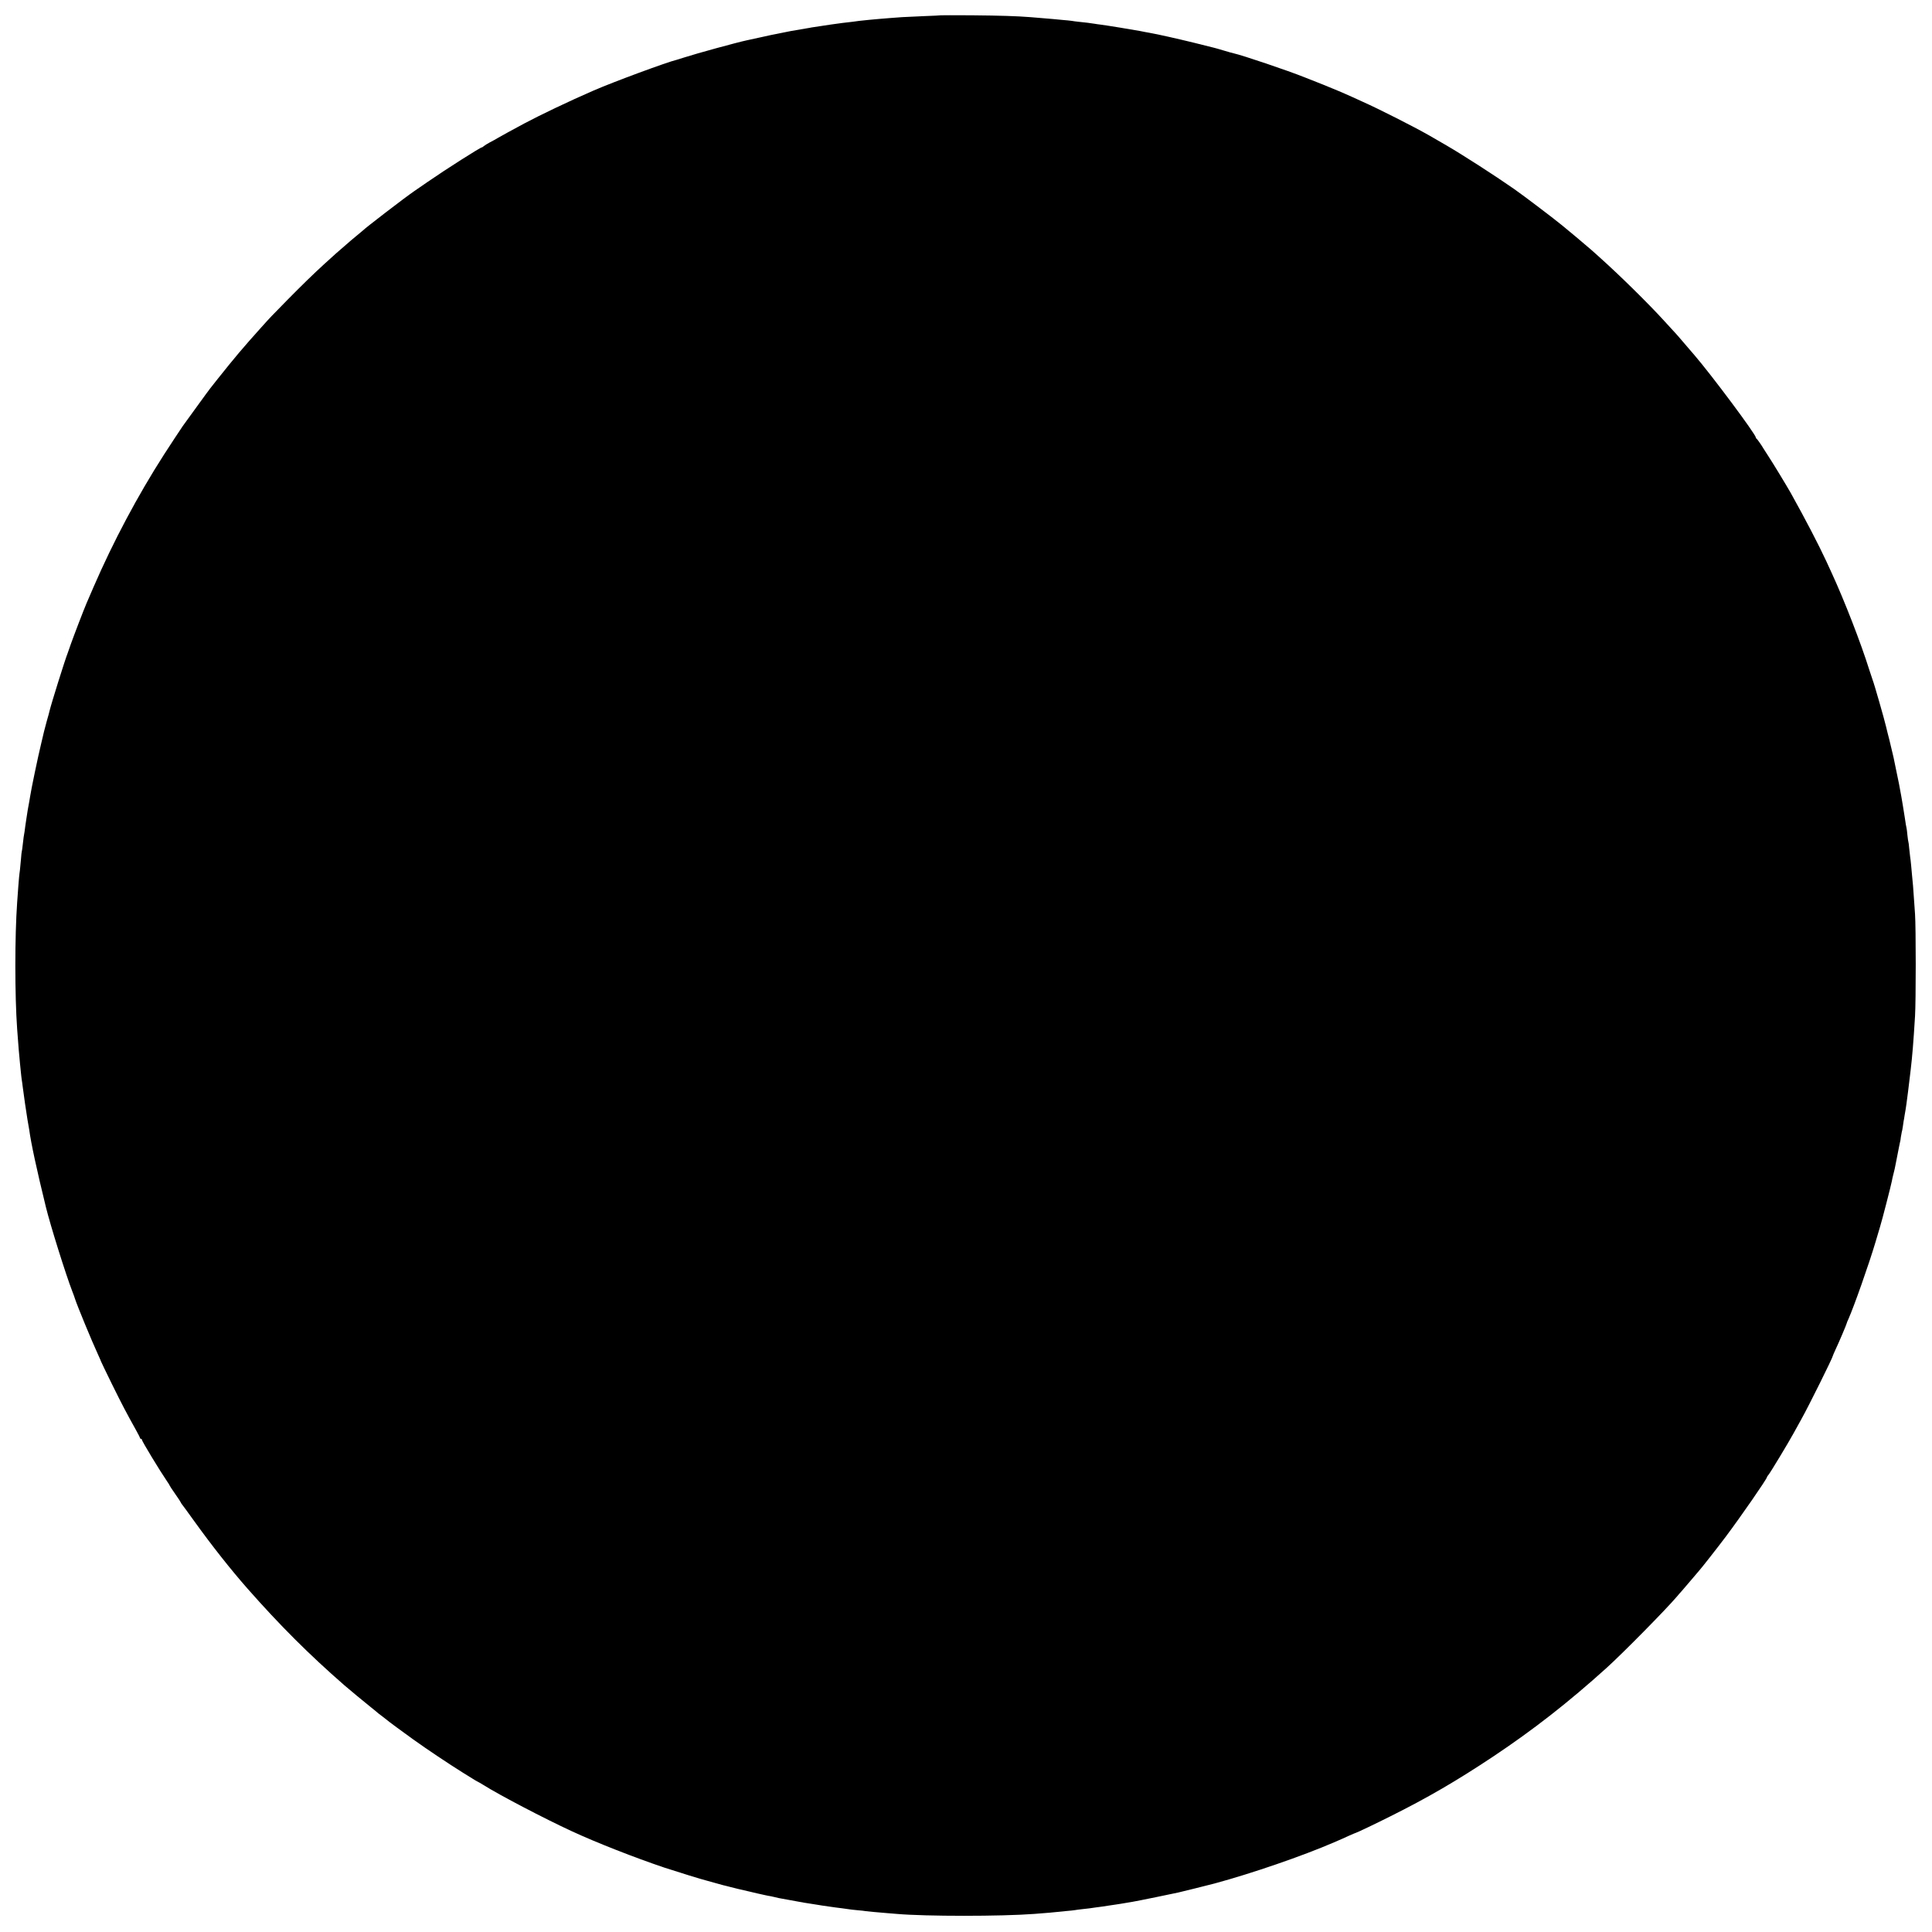
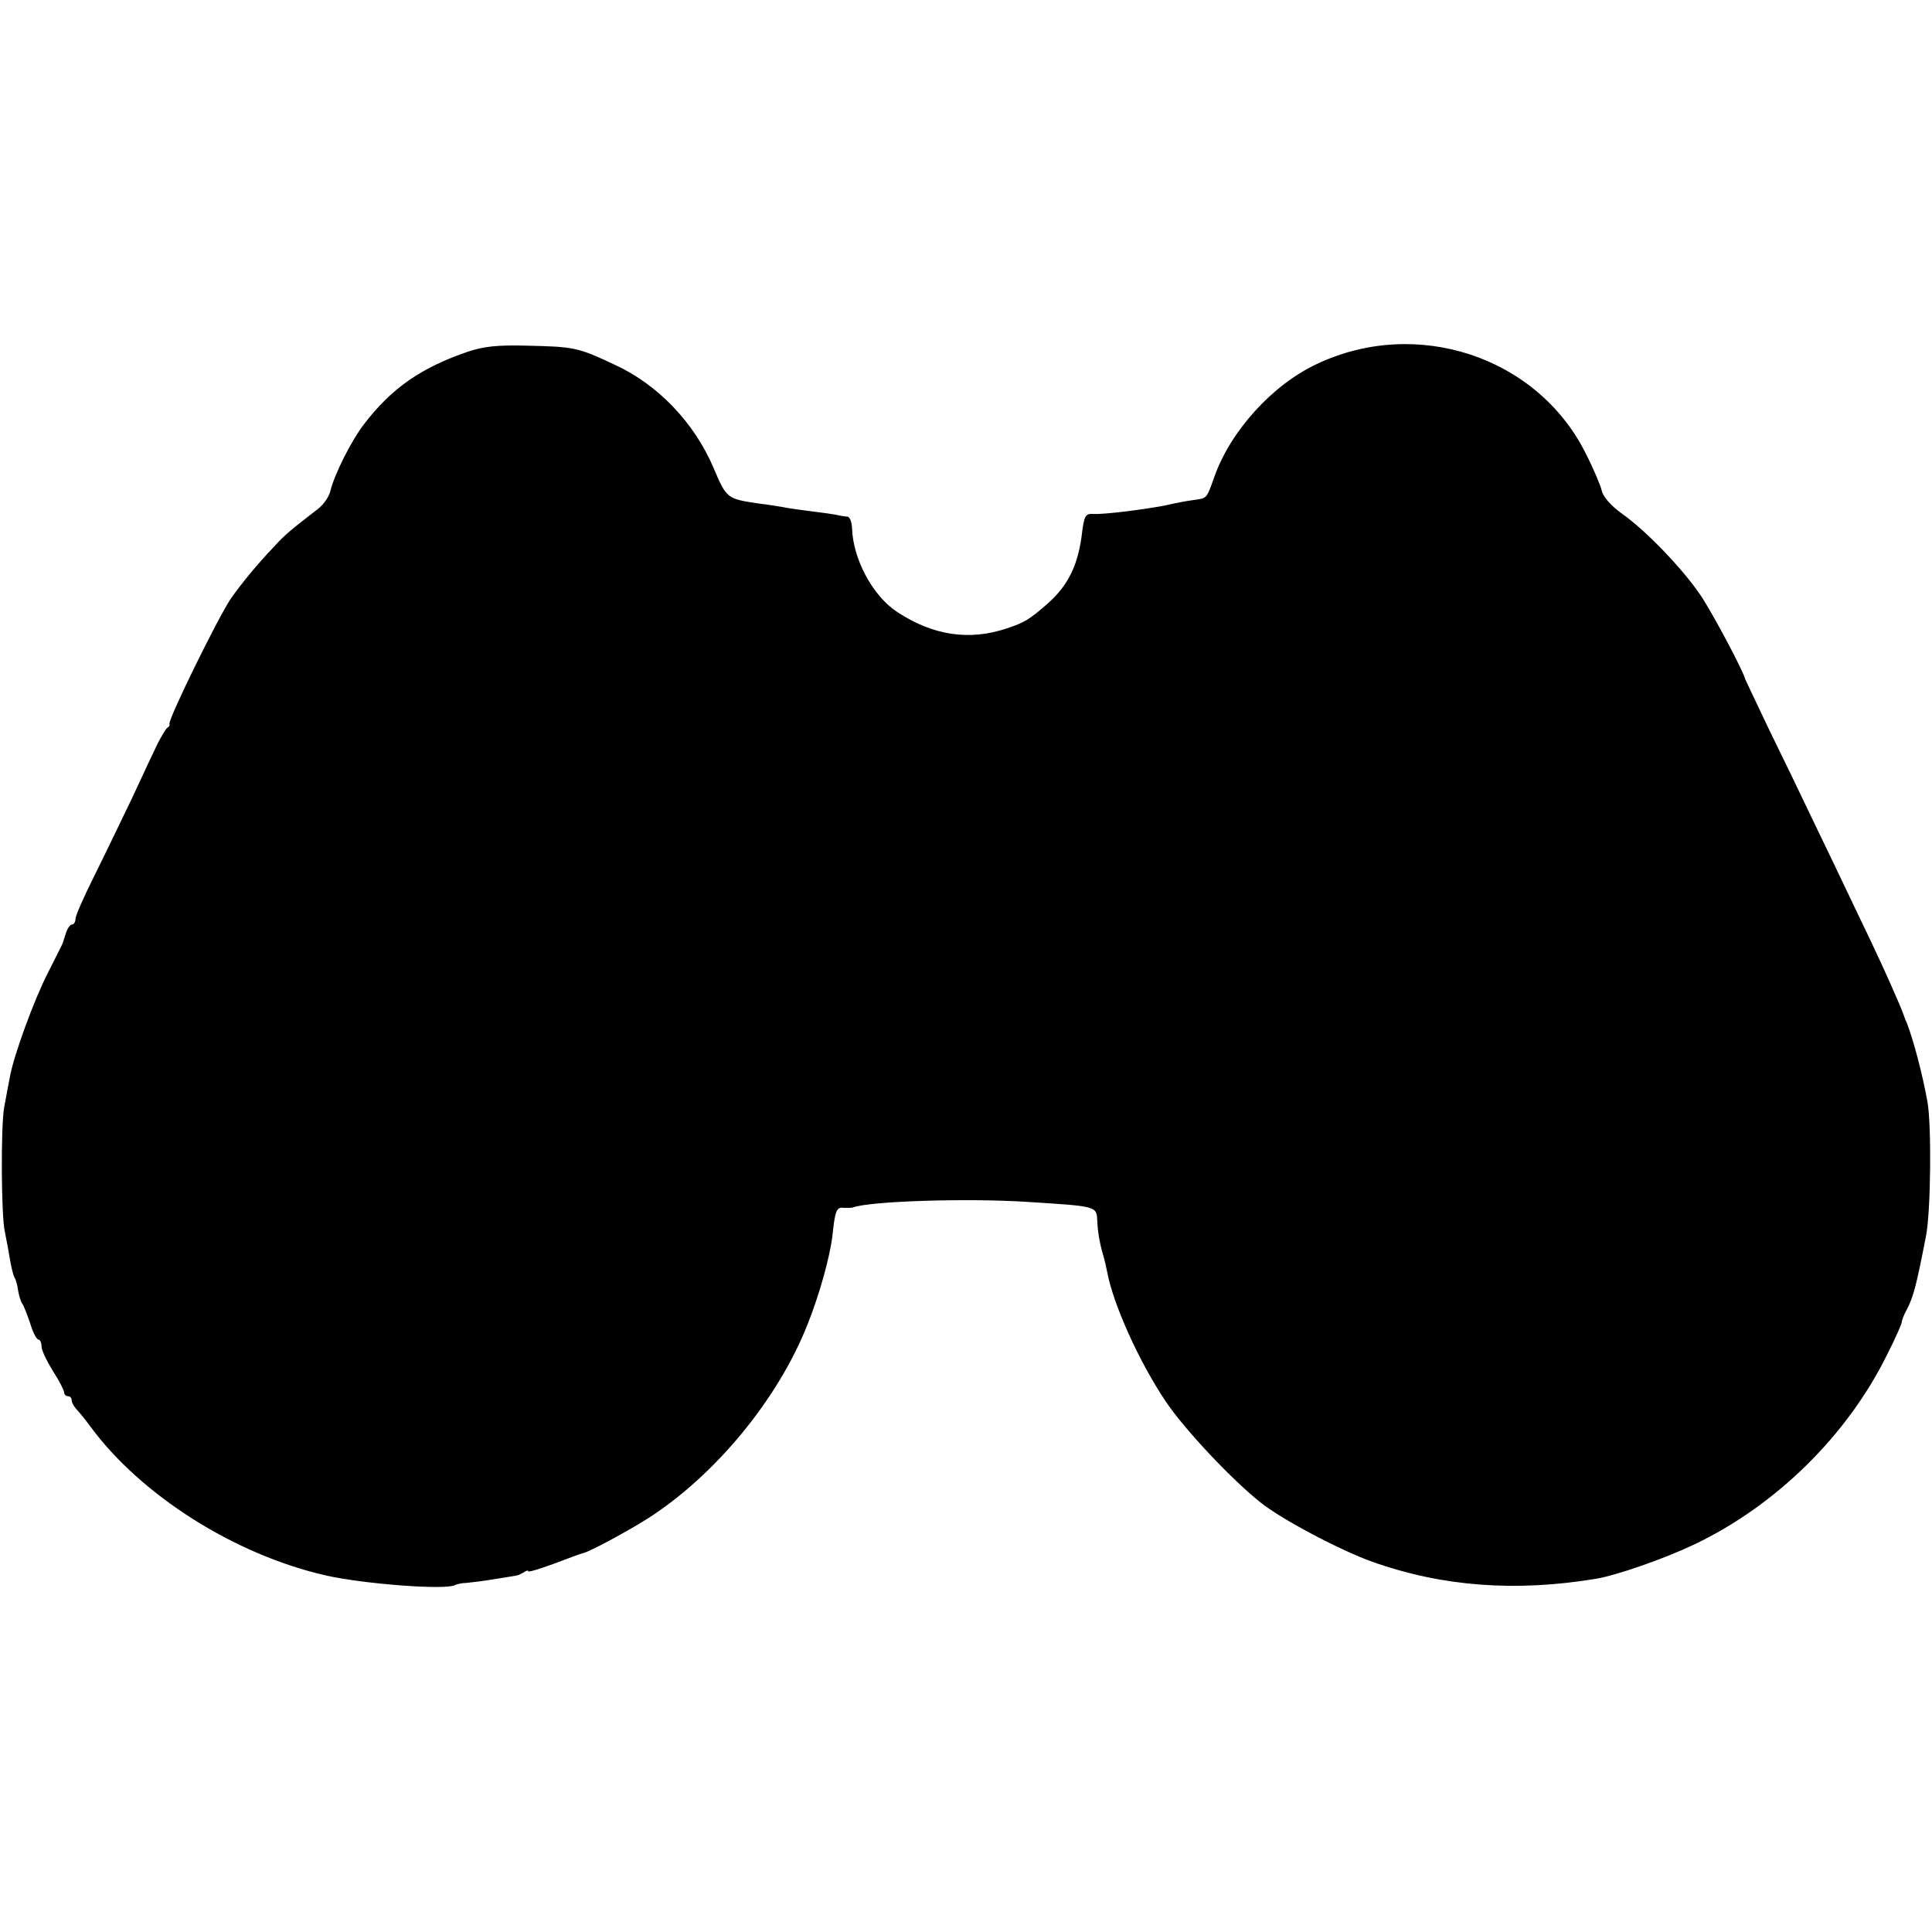
- <svg xmlns="http://www.w3.org/2000/svg" version="1.0" width="2084pt" height="2084pt" viewBox="0 0 2084 2084" preserveAspectRatio="xMidYMid meet">
-   <g transform="translate(0,2084) scale(0.1,-0.1)" fill="#000000" stroke="none">
-     <path d="M10148 20675 c-2 -1 -84 -6 -183 -9 -99 -4 -205 -9 -235 -11 -68 -5 -205 -15 -245 -19 -16 -2 -66 -6 -110 -10 -44 -4 -91 -9 -105 -11 -14 -2 -47 -7 -75 -10 -91 -10 -121 -14 -235 -30 -81 -12 -188 -28 -205 -31 -11 -2 -33 -7 -50 -9 -50 -9 -138 -24 -175 -30 -19 -3 -53 -10 -75 -15 -22 -5 -55 -12 -74 -15 -19 -3 -96 -19 -170 -36 -75 -17 -145 -32 -156 -34 -108 -23 -539 -141 -675 -185 -36 -12 -72 -23 -80 -25 -97 -22 -691 -241 -905 -335 -266 -116 -559 -256 -740 -352 -138 -74 -247 -134 -290 -159 -16 -10 -52 -30 -80 -44 -27 -15 -57 -33 -66 -41 -8 -8 -18 -14 -22 -14 -16 0 -386 -235 -587 -374 -63 -44 -129 -89 -145 -100 -98 -67 -529 -398 -555 -426 -3 -3 -30 -25 -60 -50 -30 -25 -57 -47 -60 -50 -3 -3 -36 -32 -75 -65 -68 -58 -95 -82 -219 -195 -109 -99 -246 -233 -390 -379 -183 -186 -186 -189 -291 -306 -202 -225 -280 -318 -465 -550 -39 -49 -76 -97 -83 -105 -7 -8 -74 -100 -150 -205 -75 -104 -141 -195 -145 -200 -13 -18 -158 -238 -204 -310 -284 -443 -546 -936 -758 -1425 -34 -80 -69 -159 -76 -176 -28 -64 -142 -362 -169 -439 -15 -44 -31 -89 -35 -100 -28 -69 -177 -545 -196 -625 -1 -8 -15 -58 -30 -110 -14 -52 -27 -102 -29 -110 -2 -8 -17 -71 -33 -140 -32 -131 -106 -486 -116 -555 -4 -23 -8 -52 -11 -65 -8 -40 -24 -132 -29 -172 -10 -67 -17 -112 -21 -148 -3 -19 -7 -46 -10 -60 -2 -14 -7 -52 -10 -84 -3 -33 -8 -62 -9 -65 -2 -3 -7 -44 -10 -91 -4 -47 -9 -98 -11 -115 -3 -16 -7 -55 -10 -85 -5 -51 -7 -88 -20 -265 -26 -365 -26 -1000 0 -1365 11 -152 24 -315 30 -365 3 -22 7 -67 10 -100 3 -33 8 -71 10 -85 2 -14 7 -43 9 -65 12 -94 38 -277 52 -360 9 -49 17 -99 19 -110 20 -149 80 -426 180 -835 48 -196 213 -723 285 -910 12 -30 25 -66 29 -80 24 -75 183 -460 247 -598 19 -41 34 -76 34 -78 0 -3 54 -114 119 -247 113 -229 153 -304 257 -491 24 -43 44 -82 44 -87 0 -5 5 -9 10 -9 6 0 10 -4 10 -9 0 -16 197 -340 271 -448 16 -23 29 -44 29 -47 0 -3 27 -44 60 -91 33 -47 60 -88 60 -91 0 -3 5 -10 10 -17 6 -7 67 -90 135 -185 195 -271 394 -522 574 -727 350 -397 663 -710 1046 -1044 54 -47 209 -175 285 -236 41 -33 77 -62 80 -66 3 -3 23 -18 45 -34 22 -17 42 -32 45 -35 8 -9 188 -142 285 -211 156 -112 384 -264 539 -361 39 -24 86 -53 105 -65 20 -13 43 -26 51 -30 8 -3 38 -21 66 -38 164 -104 659 -363 952 -498 265 -123 682 -286 997 -392 147 -48 408 -129 455 -140 8 -2 49 -13 90 -25 41 -11 82 -23 90 -25 8 -1 44 -11 80 -20 36 -9 72 -18 80 -20 8 -2 65 -15 125 -29 61 -15 119 -28 130 -30 11 -2 31 -7 45 -10 14 -3 37 -8 53 -10 15 -3 35 -7 45 -10 9 -3 28 -7 42 -10 14 -2 63 -11 110 -20 47 -8 99 -18 115 -21 17 -2 39 -7 50 -9 20 -4 84 -14 140 -22 17 -2 41 -6 55 -9 14 -2 45 -7 70 -10 25 -3 56 -8 70 -10 14 -2 49 -7 79 -10 30 -4 62 -8 71 -10 9 -2 49 -6 89 -10 40 -3 80 -8 89 -10 19 -3 117 -12 227 -21 39 -3 88 -7 110 -9 308 -27 1124 -27 1480 0 165 13 204 16 235 20 19 2 69 7 110 11 41 3 84 8 95 10 11 2 45 7 75 10 30 3 66 7 80 9 14 2 45 7 70 10 46 6 86 11 140 20 17 2 48 7 68 10 21 3 47 7 59 9 19 4 39 7 131 22 20 3 134 26 252 50 118 25 226 47 240 50 32 7 318 78 390 97 400 108 950 297 1290 444 19 8 44 19 55 24 11 4 55 24 98 44 43 19 80 35 83 35 7 0 213 98 374 179 401 200 715 383 1110 646 433 289 809 583 1220 954 180 163 639 629 760 771 11 14 33 39 48 55 15 17 63 73 107 125 44 52 82 97 85 100 12 11 202 253 286 365 159 212 444 623 444 642 0 3 8 16 18 27 18 21 210 338 269 446 17 30 54 98 83 150 80 143 340 667 340 684 0 3 13 33 29 68 35 73 121 276 121 284 0 3 8 24 19 47 59 132 223 597 291 827 17 58 39 132 49 165 20 62 120 451 128 495 2 14 10 50 18 80 8 30 17 70 20 88 3 18 12 64 20 102 8 38 17 84 20 102 3 18 8 40 10 48 3 8 7 32 9 54 3 21 8 46 10 55 3 9 8 34 11 56 3 23 7 50 9 62 3 11 7 38 10 59 3 22 8 50 11 64 2 14 6 41 9 60 10 74 26 197 31 245 3 28 10 84 15 125 17 143 30 299 47 580 10 163 10 953 0 1100 -4 58 -9 134 -12 170 -5 86 -14 195 -20 245 -2 22 -7 72 -10 110 -4 39 -8 81 -11 95 -2 14 -6 54 -10 90 -3 36 -7 67 -9 70 -2 3 -6 34 -10 70 -3 36 -8 72 -10 80 -4 15 -7 33 -20 120 -4 25 -9 59 -12 75 -2 17 -6 39 -8 50 -2 18 -26 152 -41 230 -3 17 -17 84 -31 150 -14 66 -26 127 -28 136 -6 28 -36 153 -45 189 -10 38 -30 116 -35 140 -17 75 -130 469 -145 505 -4 11 -20 58 -35 105 -93 297 -268 747 -404 1043 -17 37 -45 97 -62 135 -82 177 -225 452 -384 737 -45 79 -192 322 -243 399 -26 39 -49 76 -52 81 -12 23 -66 100 -72 103 -5 2 -8 8 -8 12 0 34 -478 675 -664 891 -17 19 -42 49 -56 65 -74 87 -147 172 -170 195 -14 15 -63 69 -110 120 -157 172 -467 478 -675 664 -12 11 -39 36 -61 55 -21 20 -71 62 -110 95 -70 60 -90 77 -239 200 -83 69 -428 331 -525 398 -208 145 -556 369 -725 467 -48 28 -157 91 -190 110 -163 93 -544 286 -715 362 -19 9 -66 30 -105 48 -38 17 -79 36 -90 40 -11 5 -40 18 -65 28 -25 11 -103 43 -175 72 -71 28 -157 62 -190 75 -181 73 -676 240 -768 260 -12 2 -60 16 -107 30 -47 14 -94 28 -105 30 -11 3 -110 27 -220 55 -172 42 -389 91 -475 106 -14 2 -36 7 -50 9 -14 3 -36 8 -50 10 -62 12 -380 64 -425 69 -27 3 -59 8 -70 10 -29 5 -112 16 -170 21 -27 3 -61 7 -75 10 -14 2 -59 7 -100 10 -41 4 -88 8 -105 10 -28 3 -90 8 -240 20 -153 12 -326 17 -632 20 -183 1 -334 1 -335 0z" />
+ <svg xmlns="http://www.w3.org/2000/svg" version="1.0" width="512pt" height="512pt" viewBox="0 0 512 512" preserveAspectRatio="xMidYMid meet">
+   <g transform="translate(0,512) scale(0.1,-0.1)" fill="#000000" stroke="none">
+     <path d="M1240 4188 c-123 -42 -202 -96 -276 -193 -33 -43 -78 -132 -89 -178 -4 -15 -19 -36 -34 -47 -70 -54 -86 -67 -116 -100 -42 -44 -85 -96 -113 -136 -34 -50 -168 -323 -163 -333 2 -2 -1 -7 -6 -10 -4 -3 -15 -22 -25 -41 -9 -19 -40 -84 -68 -145 -29 -60 -74 -154 -101 -208 -27 -54 -49 -104 -49 -112 0 -8 -4 -15 -9 -15 -5 0 -12 -10 -16 -22 -4 -13 -8 -25 -9 -28 -1 -3 -19 -38 -39 -78 -37 -72 -91 -220 -101 -277 -3 -16 -10 -52 -15 -80 -9 -49 -8 -290 2 -330 2 -11 8 -40 12 -65 4 -25 10 -49 13 -55 4 -5 8 -21 10 -35 2 -13 7 -29 11 -35 4 -5 13 -29 21 -52 7 -24 17 -43 22 -43 4 0 8 -8 8 -18 0 -10 14 -39 30 -65 17 -26 30 -52 30 -57 0 -6 5 -10 10 -10 6 0 10 -5 10 -11 0 -6 6 -16 12 -23 7 -7 24 -28 38 -47 134 -182 382 -339 623 -394 102 -23 315 -39 342 -26 6 3 19 6 30 6 11 1 45 5 75 10 30 5 57 9 60 10 3 0 11 4 18 8 6 5 12 6 12 3 0 -3 30 6 68 20 37 14 72 27 77 28 16 3 115 56 172 92 178 114 345 316 423 514 32 80 59 178 66 235 7 68 11 77 31 74 10 0 20 0 23 1 44 17 303 25 460 15 190 -12 186 -11 188 -52 1 -28 7 -61 16 -91 3 -9 7 -28 10 -42 15 -84 85 -240 156 -345 49 -73 175 -207 251 -267 56 -45 212 -127 296 -157 186 -66 380 -80 592 -45 55 9 181 53 261 91 216 103 405 288 511 503 22 43 39 82 39 87 0 4 6 20 14 34 17 33 25 64 50 193 13 65 15 294 4 356 -14 77 -37 163 -55 210 -4 8 -7 17 -8 20 -1 3 -6 16 -12 30 -31 72 -56 127 -113 245 -34 72 -86 180 -115 240 -29 61 -81 169 -116 240 -34 72 -63 132 -64 135 -5 22 -87 176 -118 222 -47 70 -146 173 -209 217 -28 20 -49 44 -53 60 -3 14 -22 59 -43 100 -128 256 -448 362 -713 236 -117 -55 -228 -177 -271 -299 -21 -59 -19 -56 -54 -61 -16 -2 -49 -8 -74 -14 -49 -10 -165 -25 -192 -23 -22 1 -25 -3 -32 -62 -11 -77 -37 -129 -89 -175 -50 -44 -63 -51 -108 -66 -100 -34 -197 -19 -291 43 -65 42 -118 141 -120 223 -1 16 -6 29 -12 30 -6 0 -20 2 -31 5 -11 2 -40 6 -65 9 -25 3 -61 8 -80 12 -19 3 -44 7 -55 8 -89 13 -89 13 -124 95 -51 120 -148 221 -261 273 -100 47 -108 48 -235 51 -76 2 -113 -2 -155 -16z" />
  </g>
</svg>
